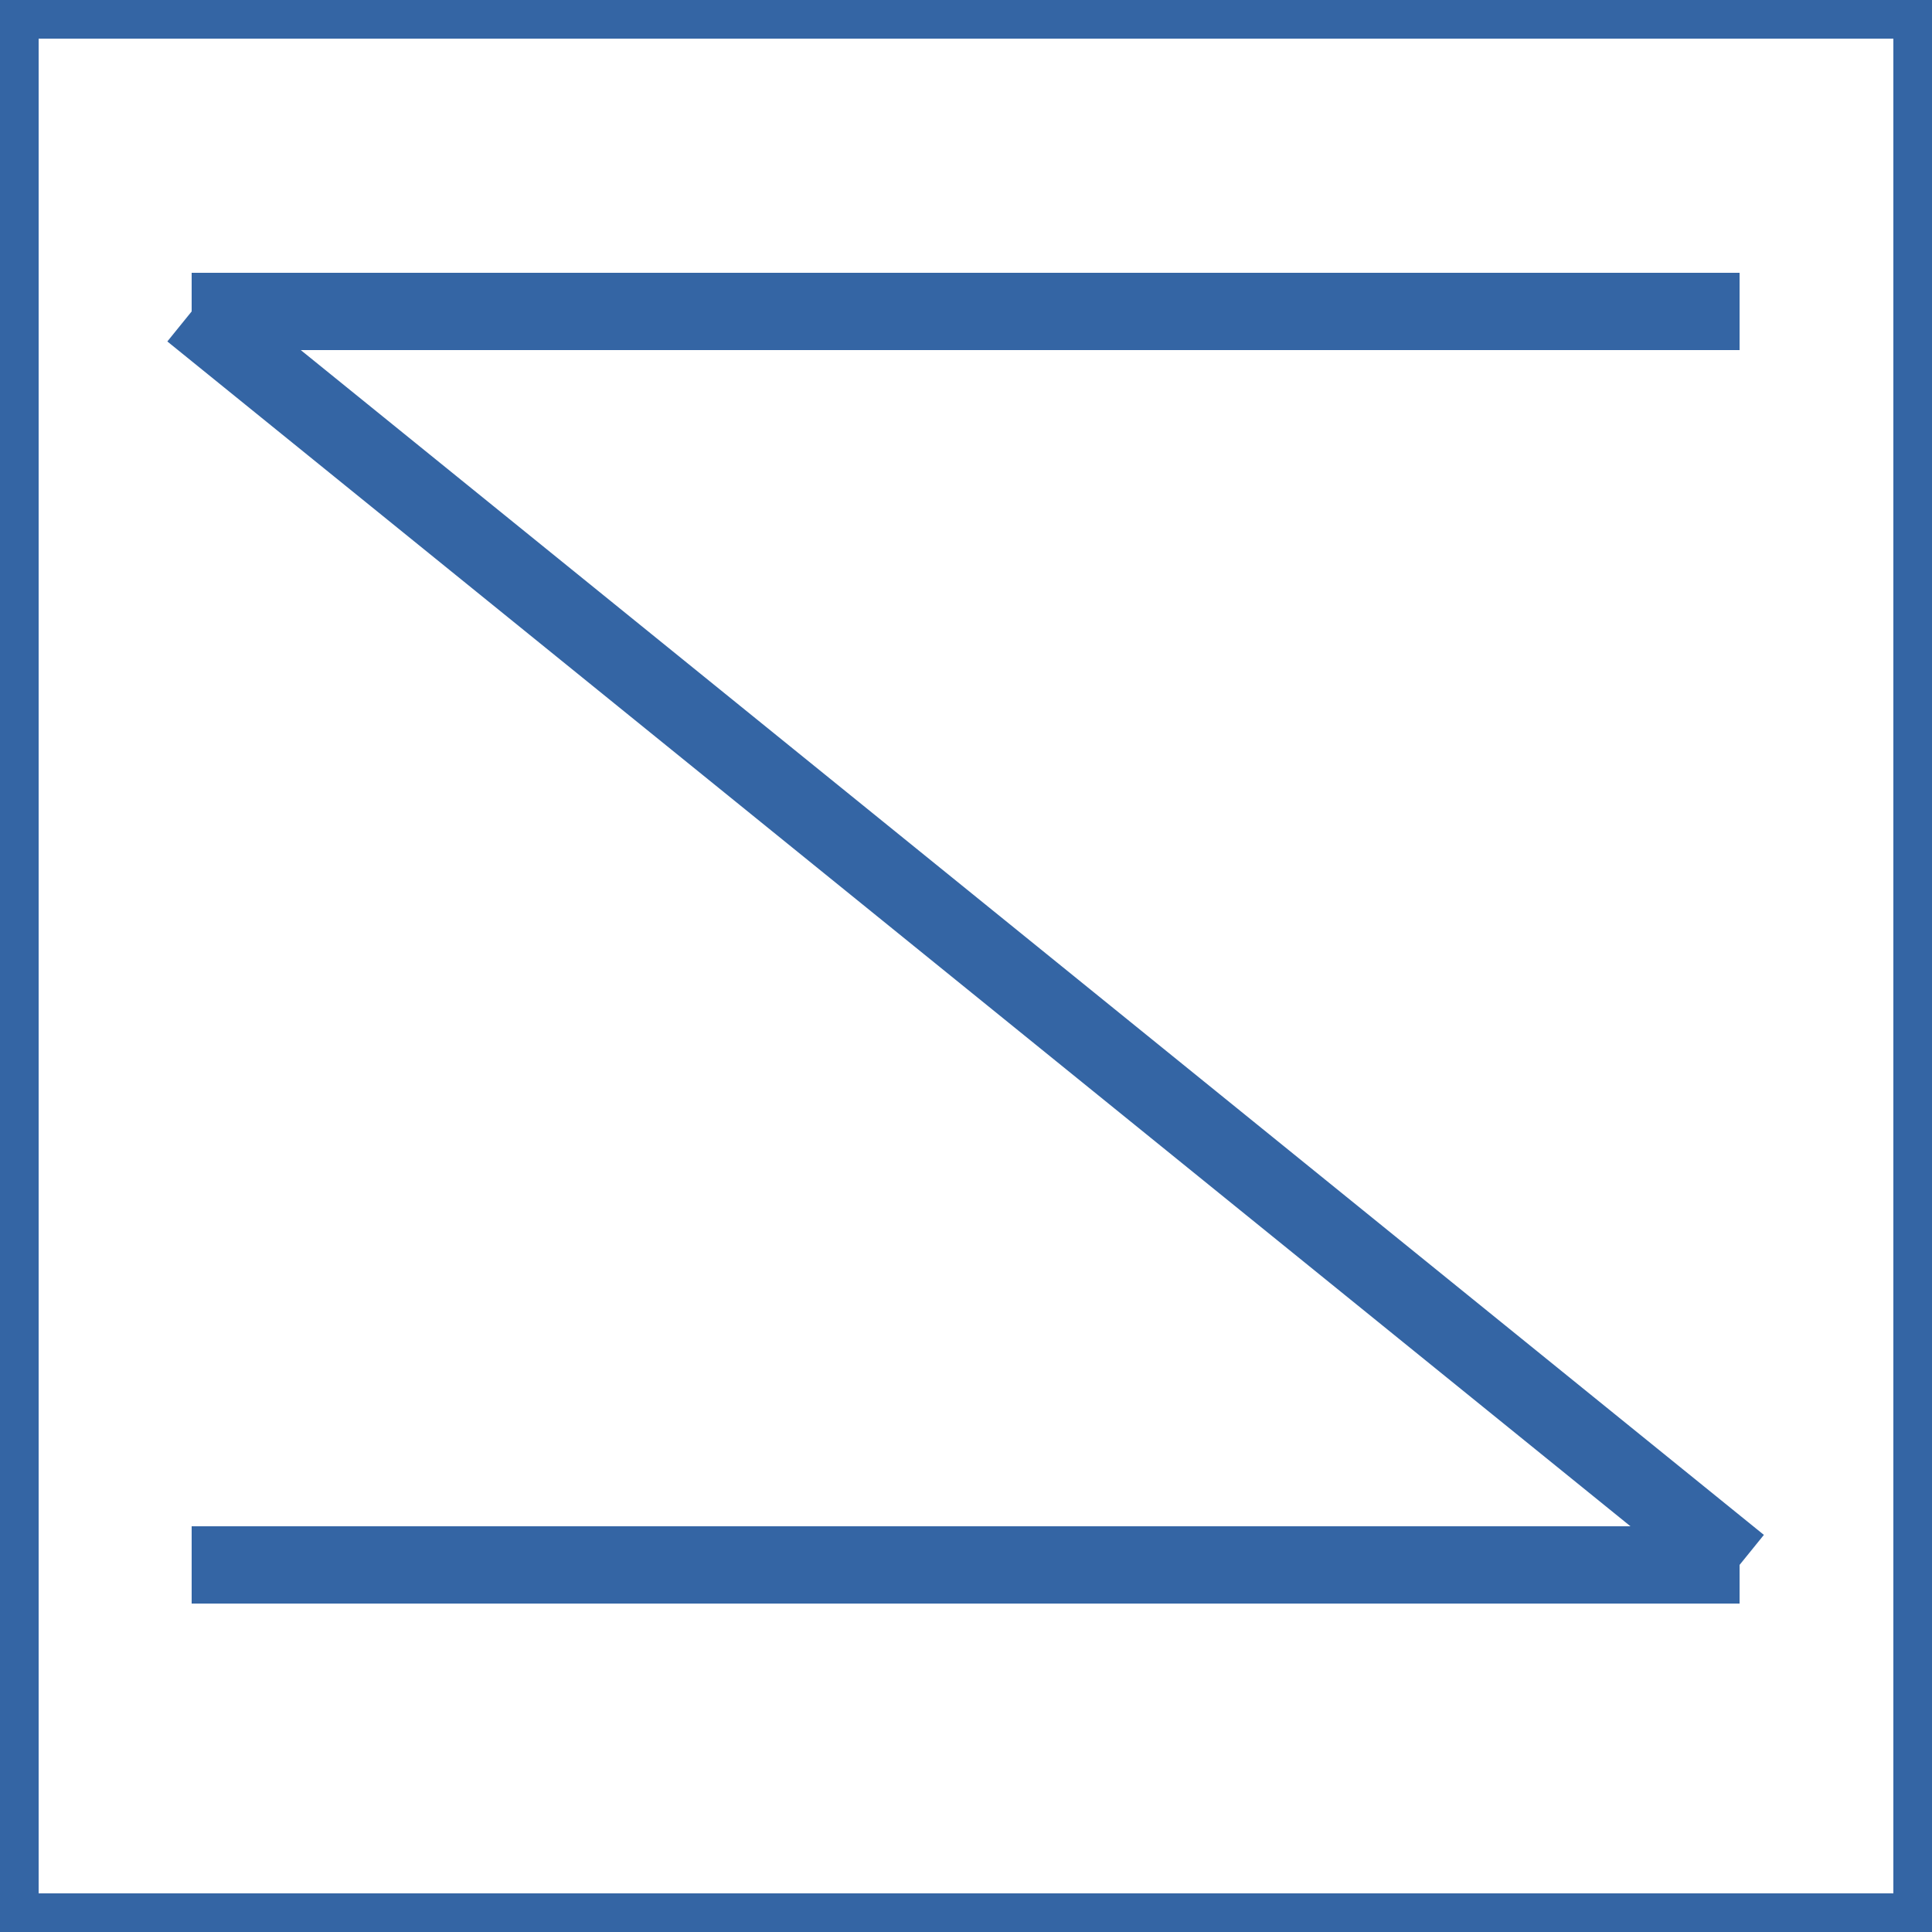
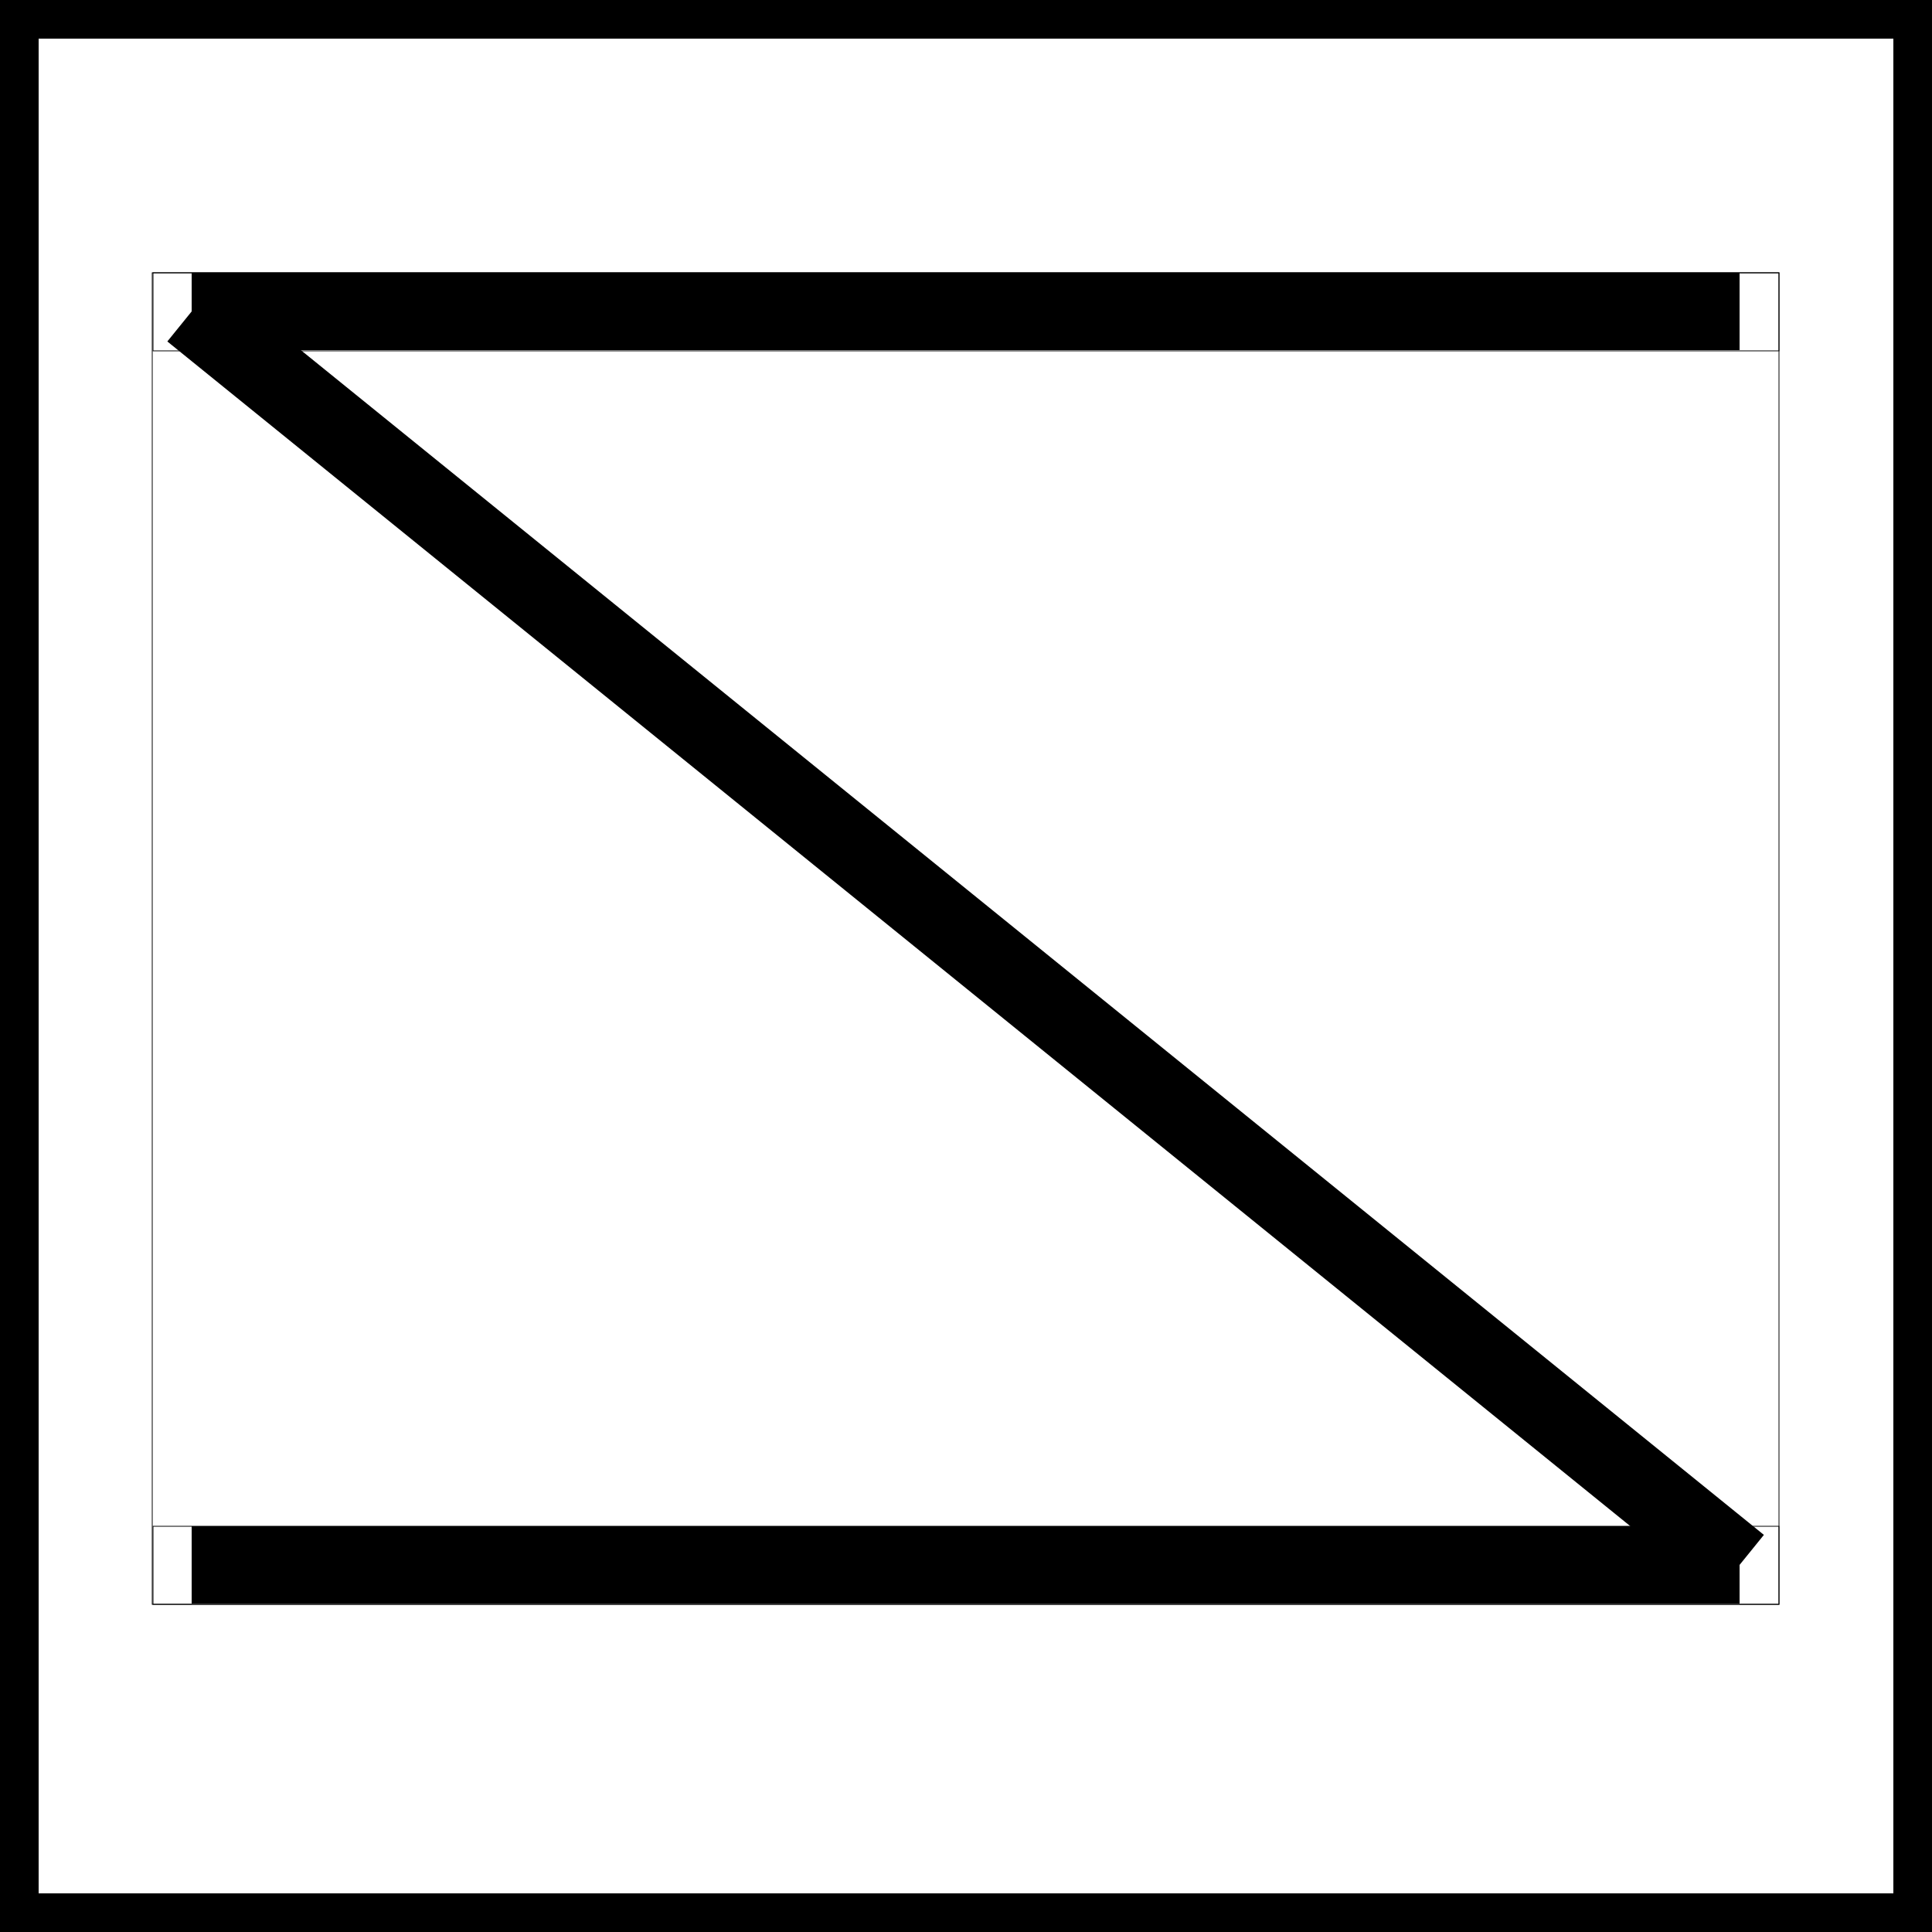
- <svg xmlns="http://www.w3.org/2000/svg" xmlns:ns1="http://xml.openoffice.org/svg/export" version="1.2" width="25mm" height="25mm" viewBox="0 0 2500 2500" preserveAspectRatio="xMidYMid" fill-rule="evenodd" stroke-width="28.222" stroke-linejoin="round" xml:space="preserve">
-   <defs class="ClipPathGroup">
-     <clipPath id="presentation_clip_path" clipPathUnits="userSpaceOnUse">
-       <rect x="0" y="0" width="2500" height="2500" />
+ <svg xmlns="http://www.w3.org/2000/svg" width="25mm" height="25mm" viewBox="0 0 25 25" version="1.1" id="svg1">
+   <defs id="defs1">
+     <clipPath clipPathUnits="userSpaceOnUse" id="clipPath331">
+       <rect x="-0.003" y="0" width="2500" height="2500" id="rect331" style="stroke-width:1" />
    </clipPath>
-     <clipPath id="presentation_clip_path_shrink" clipPathUnits="userSpaceOnUse">
-       <rect x="2" y="2" width="2495" height="2495" />
+     <clipPath clipPathUnits="userSpaceOnUse" id="clipPath360">
+       <rect x="-0.003" y="0" width="2500" height="2500" id="rect360" style="stroke-width:1" />
+     </clipPath>
+     <clipPath clipPathUnits="userSpaceOnUse" id="clipPath367">
+       <rect x="-0.003" y="0" width="2500" height="2500" id="rect367" style="stroke-width:1" />
+     </clipPath>
+     <clipPath clipPathUnits="userSpaceOnUse" id="clipPath379">
+       <rect x="-0.003" y="0" width="2500" height="2500" id="rect379" style="stroke-width:1" />
    </clipPath>
  </defs>
-   <defs class="TextShapeIndex">
-     <g ns1:slide="id1" ns1:id-list="id3 id4 id5 id6" />
-   </defs>
-   <defs class="EmbeddedBulletChars">
-     <g id="bullet-char-template-57356" transform="scale(0.0004882812,-0.0004882812)">
-       <path d="M 580,1141 L 1163,571 580,0 -4,571 580,1141 Z" />
+   <g id="layer1" transform="translate(222.7472,-27.22292)">
+     <g id="id3-37" style="fill:none;stroke:#000000;stroke-opacity:1" transform="matrix(0.01,0,0,0.01,-222.7472,27.22292)" clip-path="url(#clipPath379)">
+       <rect class="BoundingBox" stroke="none" fill="none" x="198" y="353" width="2104" height="101" id="rect12-00" style="fill:none;stroke:#000000;stroke-opacity:1" />
+       <path fill="none" stroke="#3465a4" stroke-width="100" stroke-linejoin="round" d="M 2251,403 H 248" id="path13-34" style="fill:none;stroke:#000000;stroke-opacity:1" />
    </g>
-     <g id="bullet-char-template-57354" transform="scale(0.0004882812,-0.0004882812)">
-       <path d="M 8,1128 L 1137,1128 1137,0 8,0 8,1128 Z" />
+     <g id="id4-27" style="fill:none;stroke:#000000;stroke-opacity:1" transform="matrix(0.01,0,0,0.01,-222.7472,27.22292)" clip-path="url(#clipPath367)">
+       <rect class="BoundingBox" stroke="none" fill="none" x="198" y="1975" width="2104" height="101" id="rect13-42" style="fill:none;stroke:#000000;stroke-opacity:1" />
+       <path fill="none" stroke="#3465a4" stroke-width="100" stroke-linejoin="round" d="M 2251,2025 H 248" id="path14-52" style="fill:none;stroke:#000000;stroke-opacity:1" />
    </g>
-     <g id="bullet-char-template-10146" transform="scale(0.0004882812,-0.0004882812)">
-       <path d="M 174,0 L 602,739 174,1481 1456,739 174,0 Z M 1358,739 L 309,1346 659,739 1358,739 Z" />
+     <g id="id5-38" style="fill:none;stroke:#000000;stroke-opacity:1" transform="matrix(0.01,0,0,0.01,-222.7472,27.22292)" clip-path="url(#clipPath360)">
+       <rect class="BoundingBox" stroke="none" fill="none" x="197" y="353" width="2105" height="1723" id="rect14-6" style="fill:none;stroke:#000000;stroke-opacity:1" />
+       <path fill="none" stroke="#3465a4" stroke-width="100" stroke-linejoin="round" d="M 2251,2025 248,403" id="path15-08" style="fill:none;stroke:#000000;stroke-opacity:1" />
    </g>
-     <g id="bullet-char-template-10132" transform="scale(0.0004882812,-0.0004882812)">
-       <path d="M 2015,739 L 1276,0 717,0 1260,543 174,543 174,936 1260,936 717,1481 1274,1481 2015,739 Z" />
-     </g>
-     <g id="bullet-char-template-10007" transform="scale(0.0004882812,-0.0004882812)">
-       <path d="M 0,-2 C -7,14 -16,27 -25,37 L 356,567 C 262,823 215,952 215,954 215,979 228,992 255,992 264,992 276,990 289,987 310,991 331,999 354,1012 L 381,999 492,748 772,1049 836,1024 860,1049 C 881,1039 901,1025 922,1006 886,937 835,863 770,784 769,783 710,716 594,584 L 774,223 C 774,196 753,168 711,139 L 727,119 C 717,90 699,76 672,76 641,76 570,178 457,381 L 164,-76 C 142,-110 111,-127 72,-127 30,-127 9,-110 8,-76 1,-67 -2,-52 -2,-32 -2,-23 -1,-13 0,-2 Z" />
-     </g>
-     <g id="bullet-char-template-10004" transform="scale(0.0004882812,-0.0004882812)">
-       <path d="M 285,-33 C 182,-33 111,30 74,156 52,228 41,333 41,471 41,549 55,616 82,672 116,743 169,778 240,778 293,778 328,747 346,684 L 369,508 C 377,444 397,411 428,410 L 1163,1116 C 1174,1127 1196,1133 1229,1133 1271,1133 1292,1118 1292,1087 L 1292,965 C 1292,929 1282,901 1262,881 L 442,47 C 390,-6 338,-33 285,-33 Z" />
-     </g>
-     <g id="bullet-char-template-9679" transform="scale(0.0004882812,-0.0004882812)">
-       <path d="M 813,0 C 632,0 489,54 383,161 276,268 223,411 223,592 223,773 276,916 383,1023 489,1130 632,1184 813,1184 992,1184 1136,1130 1245,1023 1353,916 1407,772 1407,592 1407,412 1353,268 1245,161 1136,54 992,0 813,0 Z" />
-     </g>
-     <g id="bullet-char-template-8226" transform="scale(0.0004882812,-0.0004882812)">
-       <path d="M 346,457 C 273,457 209,483 155,535 101,586 74,649 74,723 74,796 101,859 155,911 209,963 273,989 346,989 419,989 480,963 531,910 582,859 608,796 608,723 608,648 583,586 532,535 482,483 420,457 346,457 Z" />
-     </g>
-     <g id="bullet-char-template-8211" transform="scale(0.0004882812,-0.0004882812)">
-       <path d="M -4,459 L 1135,459 1135,606 -4,606 -4,459 Z" />
-     </g>
-     <g id="bullet-char-template-61548" transform="scale(0.0004882812,-0.0004882812)">
-       <path d="M 173,740 C 173,903 231,1043 346,1159 462,1274 601,1332 765,1332 928,1332 1067,1274 1183,1159 1299,1043 1357,903 1357,740 1357,577 1299,437 1183,322 1067,206 928,148 765,148 601,148 462,206 346,322 231,437 173,577 173,740 Z" />
-     </g>
-   </defs>
-   <g>
-     <g id="id2" class="Master_Slide">
-       <g id="bg-id2" class="Background" />
-       <g id="bo-id2" class="BackgroundObjects" />
-     </g>
-   </g>
-   <g class="SlideGroup">
-     <g>
-       <g id="container-id1">
-         <g id="id1" class="Slide" clip-path="url(#presentation_clip_path)">
-           <g class="Page">
-             <g class="Group">
-               <g class="com.sun.star.drawing.LineShape">
-                 <g id="id3">
-                   <rect class="BoundingBox" stroke="none" fill="none" x="198" y="353" width="2104" height="101" />
-                   <path fill="none" stroke="rgb(52,101,164)" stroke-width="100" stroke-linejoin="round" d="M 2251,403 L 248,403 " />
-                 </g>
-               </g>
-               <g class="com.sun.star.drawing.LineShape">
-                 <g id="id4">
-                   <rect class="BoundingBox" stroke="none" fill="none" x="198" y="1975" width="2104" height="101" />
-                   <path fill="none" stroke="rgb(52,101,164)" stroke-width="100" stroke-linejoin="round" d="M 2251,2025 L 248,2025 " />
-                 </g>
-               </g>
-               <g class="com.sun.star.drawing.LineShape">
-                 <g id="id5">
-                   <rect class="BoundingBox" stroke="none" fill="none" x="197" y="353" width="2105" height="1723" />
-                   <path fill="none" stroke="rgb(52,101,164)" stroke-width="100" stroke-linejoin="round" d="M 2251,2025 L 248,403 " />
-                 </g>
-               </g>
-               <g class="com.sun.star.drawing.CustomShape">
-                 <g id="id6">
-                   <rect class="BoundingBox" stroke="none" fill="none" x="-50" y="-50" width="2601" height="2601" />
-                   <path fill="none" stroke="rgb(52,101,164)" stroke-width="100" stroke-linejoin="round" d="M 1250,0 L 2500,0 2500,2500 0,2500 0,0 1250,0 Z " />
-                 </g>
-               </g>
-             </g>
-           </g>
-         </g>
-       </g>
+     <g id="id6-23" style="fill:none;stroke:#000000;stroke-opacity:1" transform="matrix(0.01,0,0,0.01,-222.7472,27.22292)" clip-path="url(#clipPath331)">
+       <rect class="BoundingBox" stroke="none" fill="none" x="-50" y="-50" width="2601" height="2601" id="rect15-18" style="fill:none;stroke:#000000;stroke-opacity:1" />
+       <path fill="none" stroke="#3465a4" stroke-width="100" stroke-linejoin="round" d="M 1250,0 H 2500 V 2500 H 0 V 0 Z" id="path16-3" style="fill:none;stroke:#000000;stroke-opacity:1" />
    </g>
  </g>
</svg>
